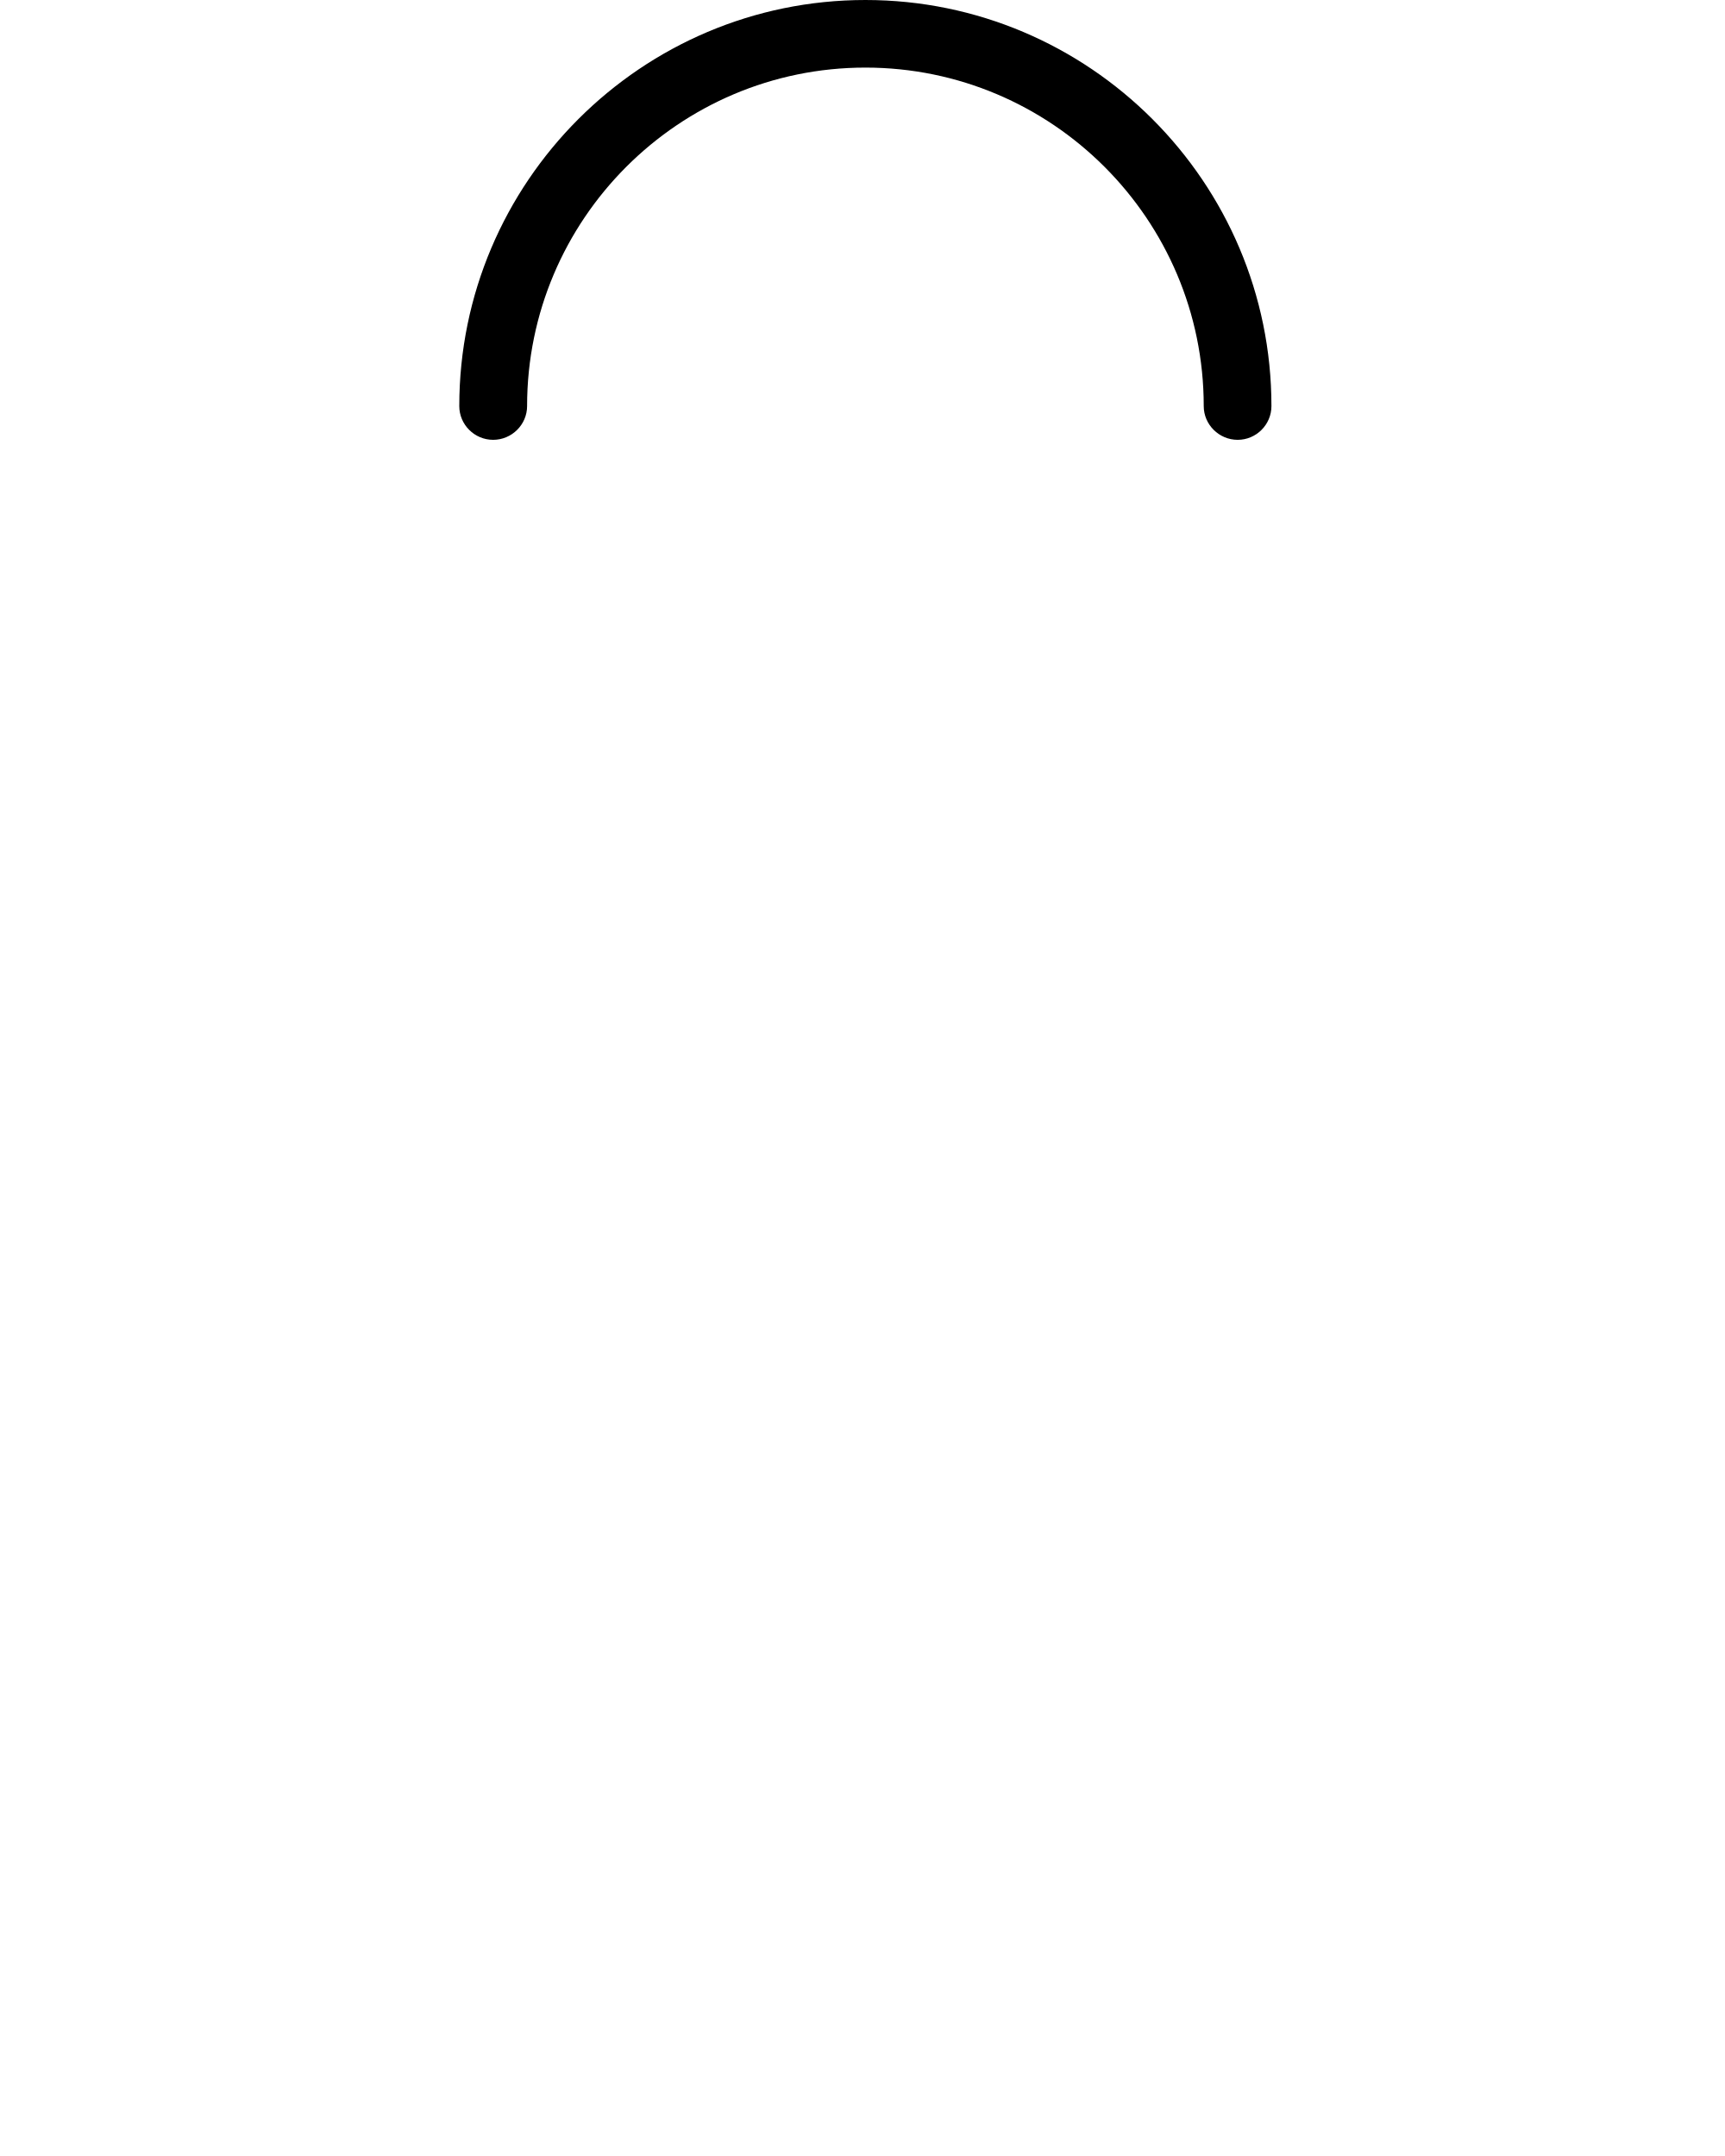
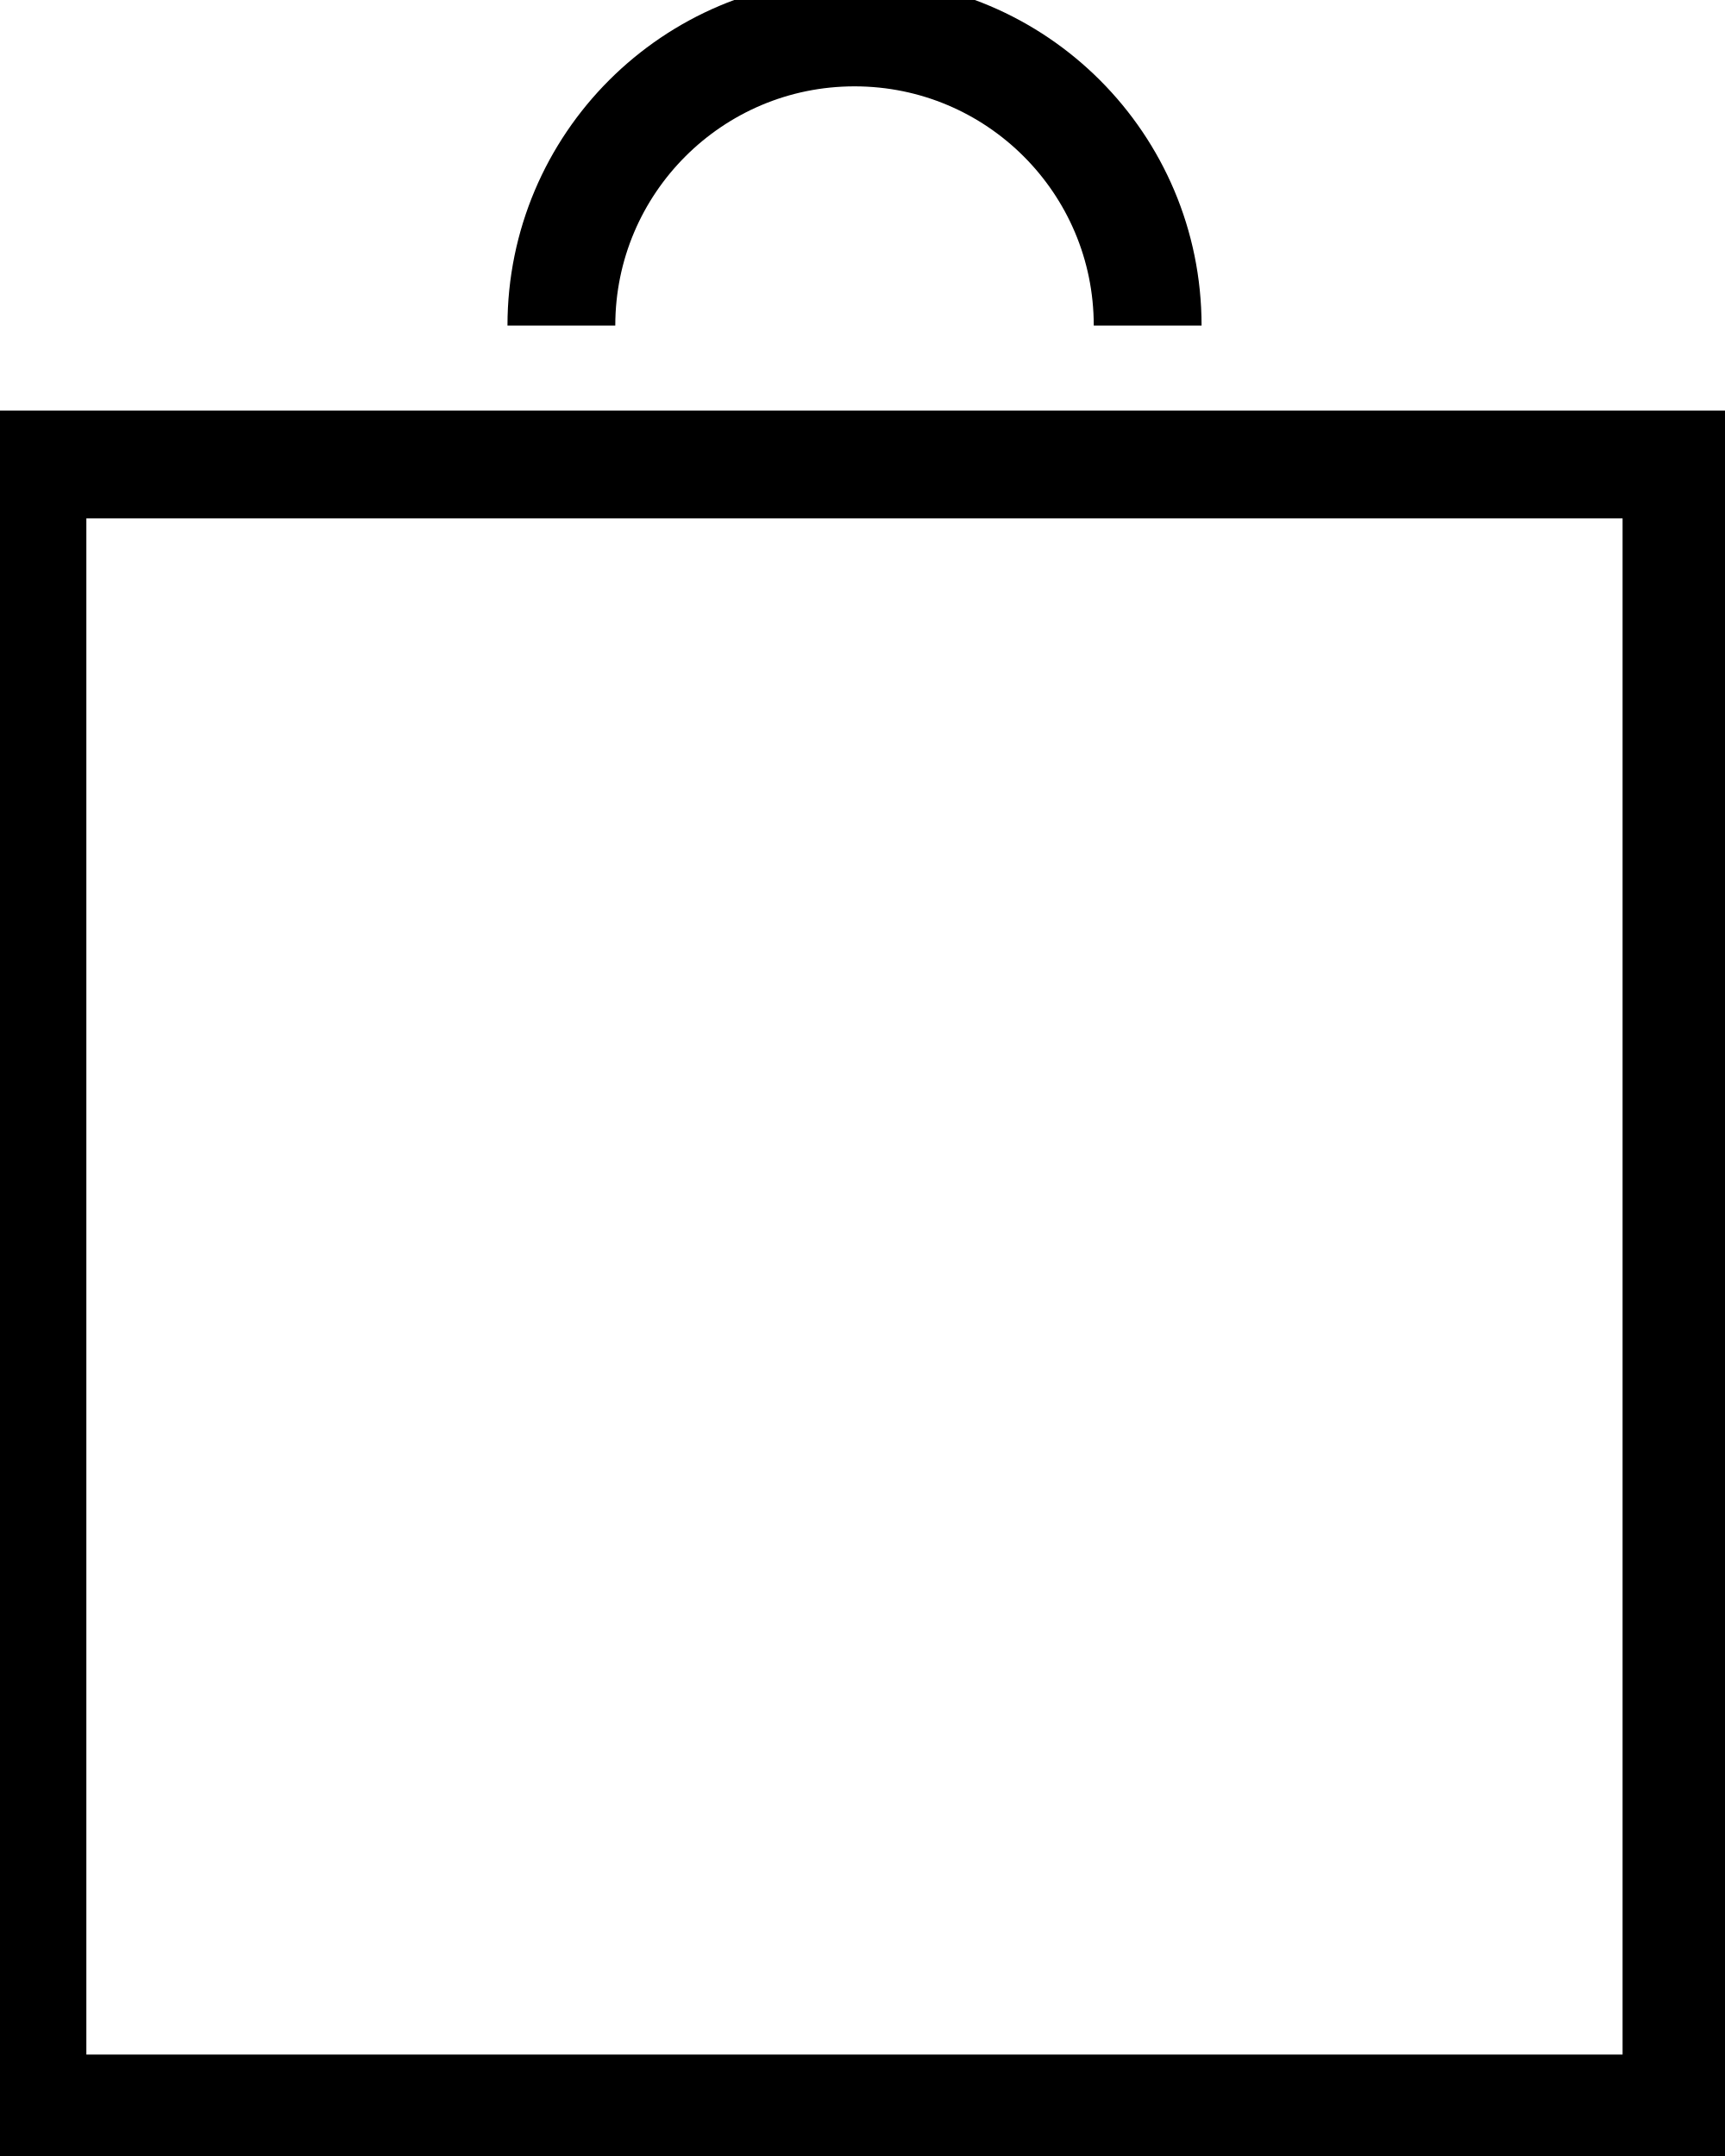
- <svg xmlns="http://www.w3.org/2000/svg" xmlns:xlink="http://www.w3.org/1999/xlink" width="16" height="20" viewBox="0 0 16 20">
-   <defs>
-     <polygon id="icon-basket-a" points="0 19.2 15.725 19.2 15.725 0 0 0" />
-   </defs>
-   <g fill-rule="evenodd">
-     <path d="M4.574,4.08 C4.401,4.08 4.26,3.939 4.26,3.767 C4.26,1.69 5.95,0 8.027,0 C10.104,0 11.793,1.69 11.793,3.767 C11.793,3.939 11.652,4.08 11.48,4.08 C11.307,4.08 11.165,3.939 11.165,3.767 C11.165,2.035 9.757,0.627 8.027,0.627 C6.296,0.627 4.889,2.035 4.889,3.767 C4.889,3.939 4.747,4.08 4.574,4.08 Z" />
-     <mask id="icon-basket-b">
-       <use xlink:href="#icon-basket-a" />
-     </mask>
-     <path d="M0,19.2 L12.841,19.2 C13.013,19.2 13.155,19.059 13.155,18.886 C13.155,18.713 13.013,18.573 12.841,18.573 L0.628,18.573 L0.628,5.204 L15.097,5.204 L15.097,18.886 C15.097,19.059 15.237,19.2 15.41,19.2 C15.583,19.2 15.725,19.059 15.725,18.886 L15.725,4.577 L0,4.577 L0,19.2 Z" mask="url(#icon-basket-b)" />
+ <svg xmlns="http://www.w3.org/2000/svg" width="16px" height="20px" viewBox="0 0 16 20" version="1.1">
+   <defs />
+   <g id="-Symbols" stroke="none" stroke-width="1" fill="none" fill-rule="evenodd">
+     <g id="Корзина" stroke-width="1" stroke="#000000">
+       <g id="Page-1">
+         <polygon id="Stroke-1" points="0.301 19.559 15.55 19.559 15.55 4.309 0.301 4.309" />
+         <path d="M5.207,3.02 C5.207,1.518 6.425,0.301 7.926,0.301 C9.428,0.301 10.645,1.518 10.645,3.02" id="Stroke-3" />
+       </g>
+     </g>
  </g>
</svg>
